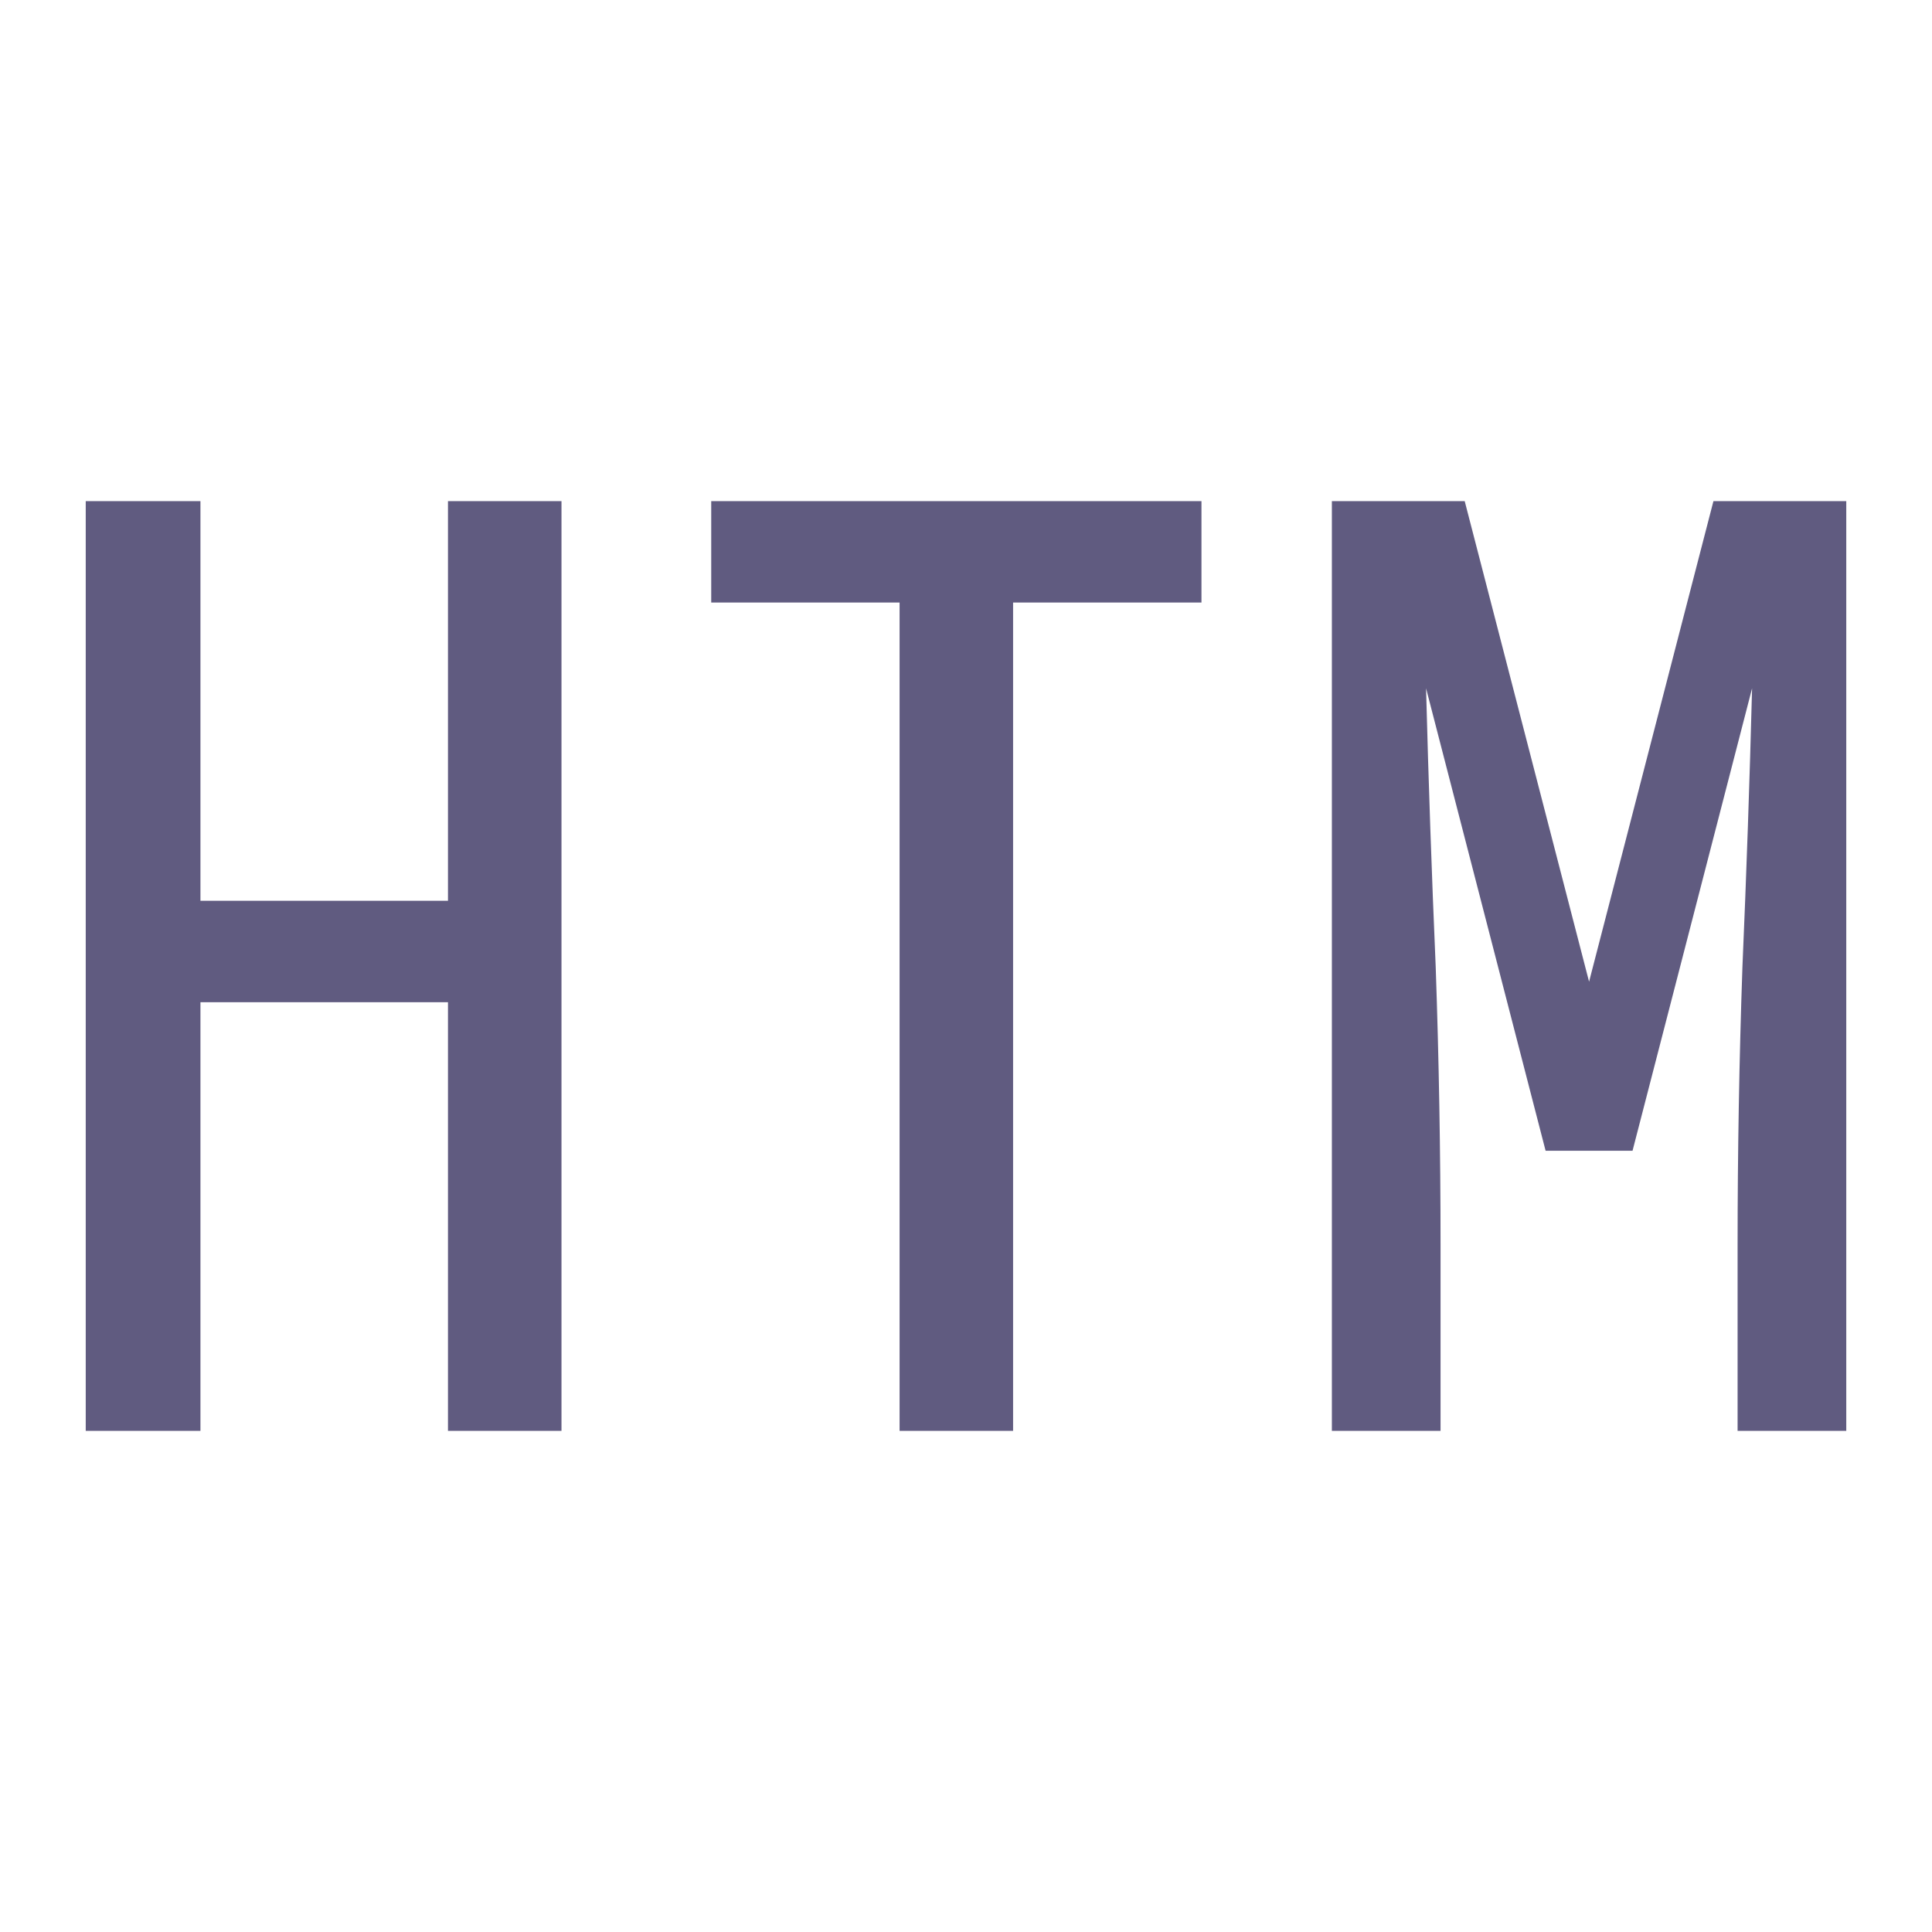
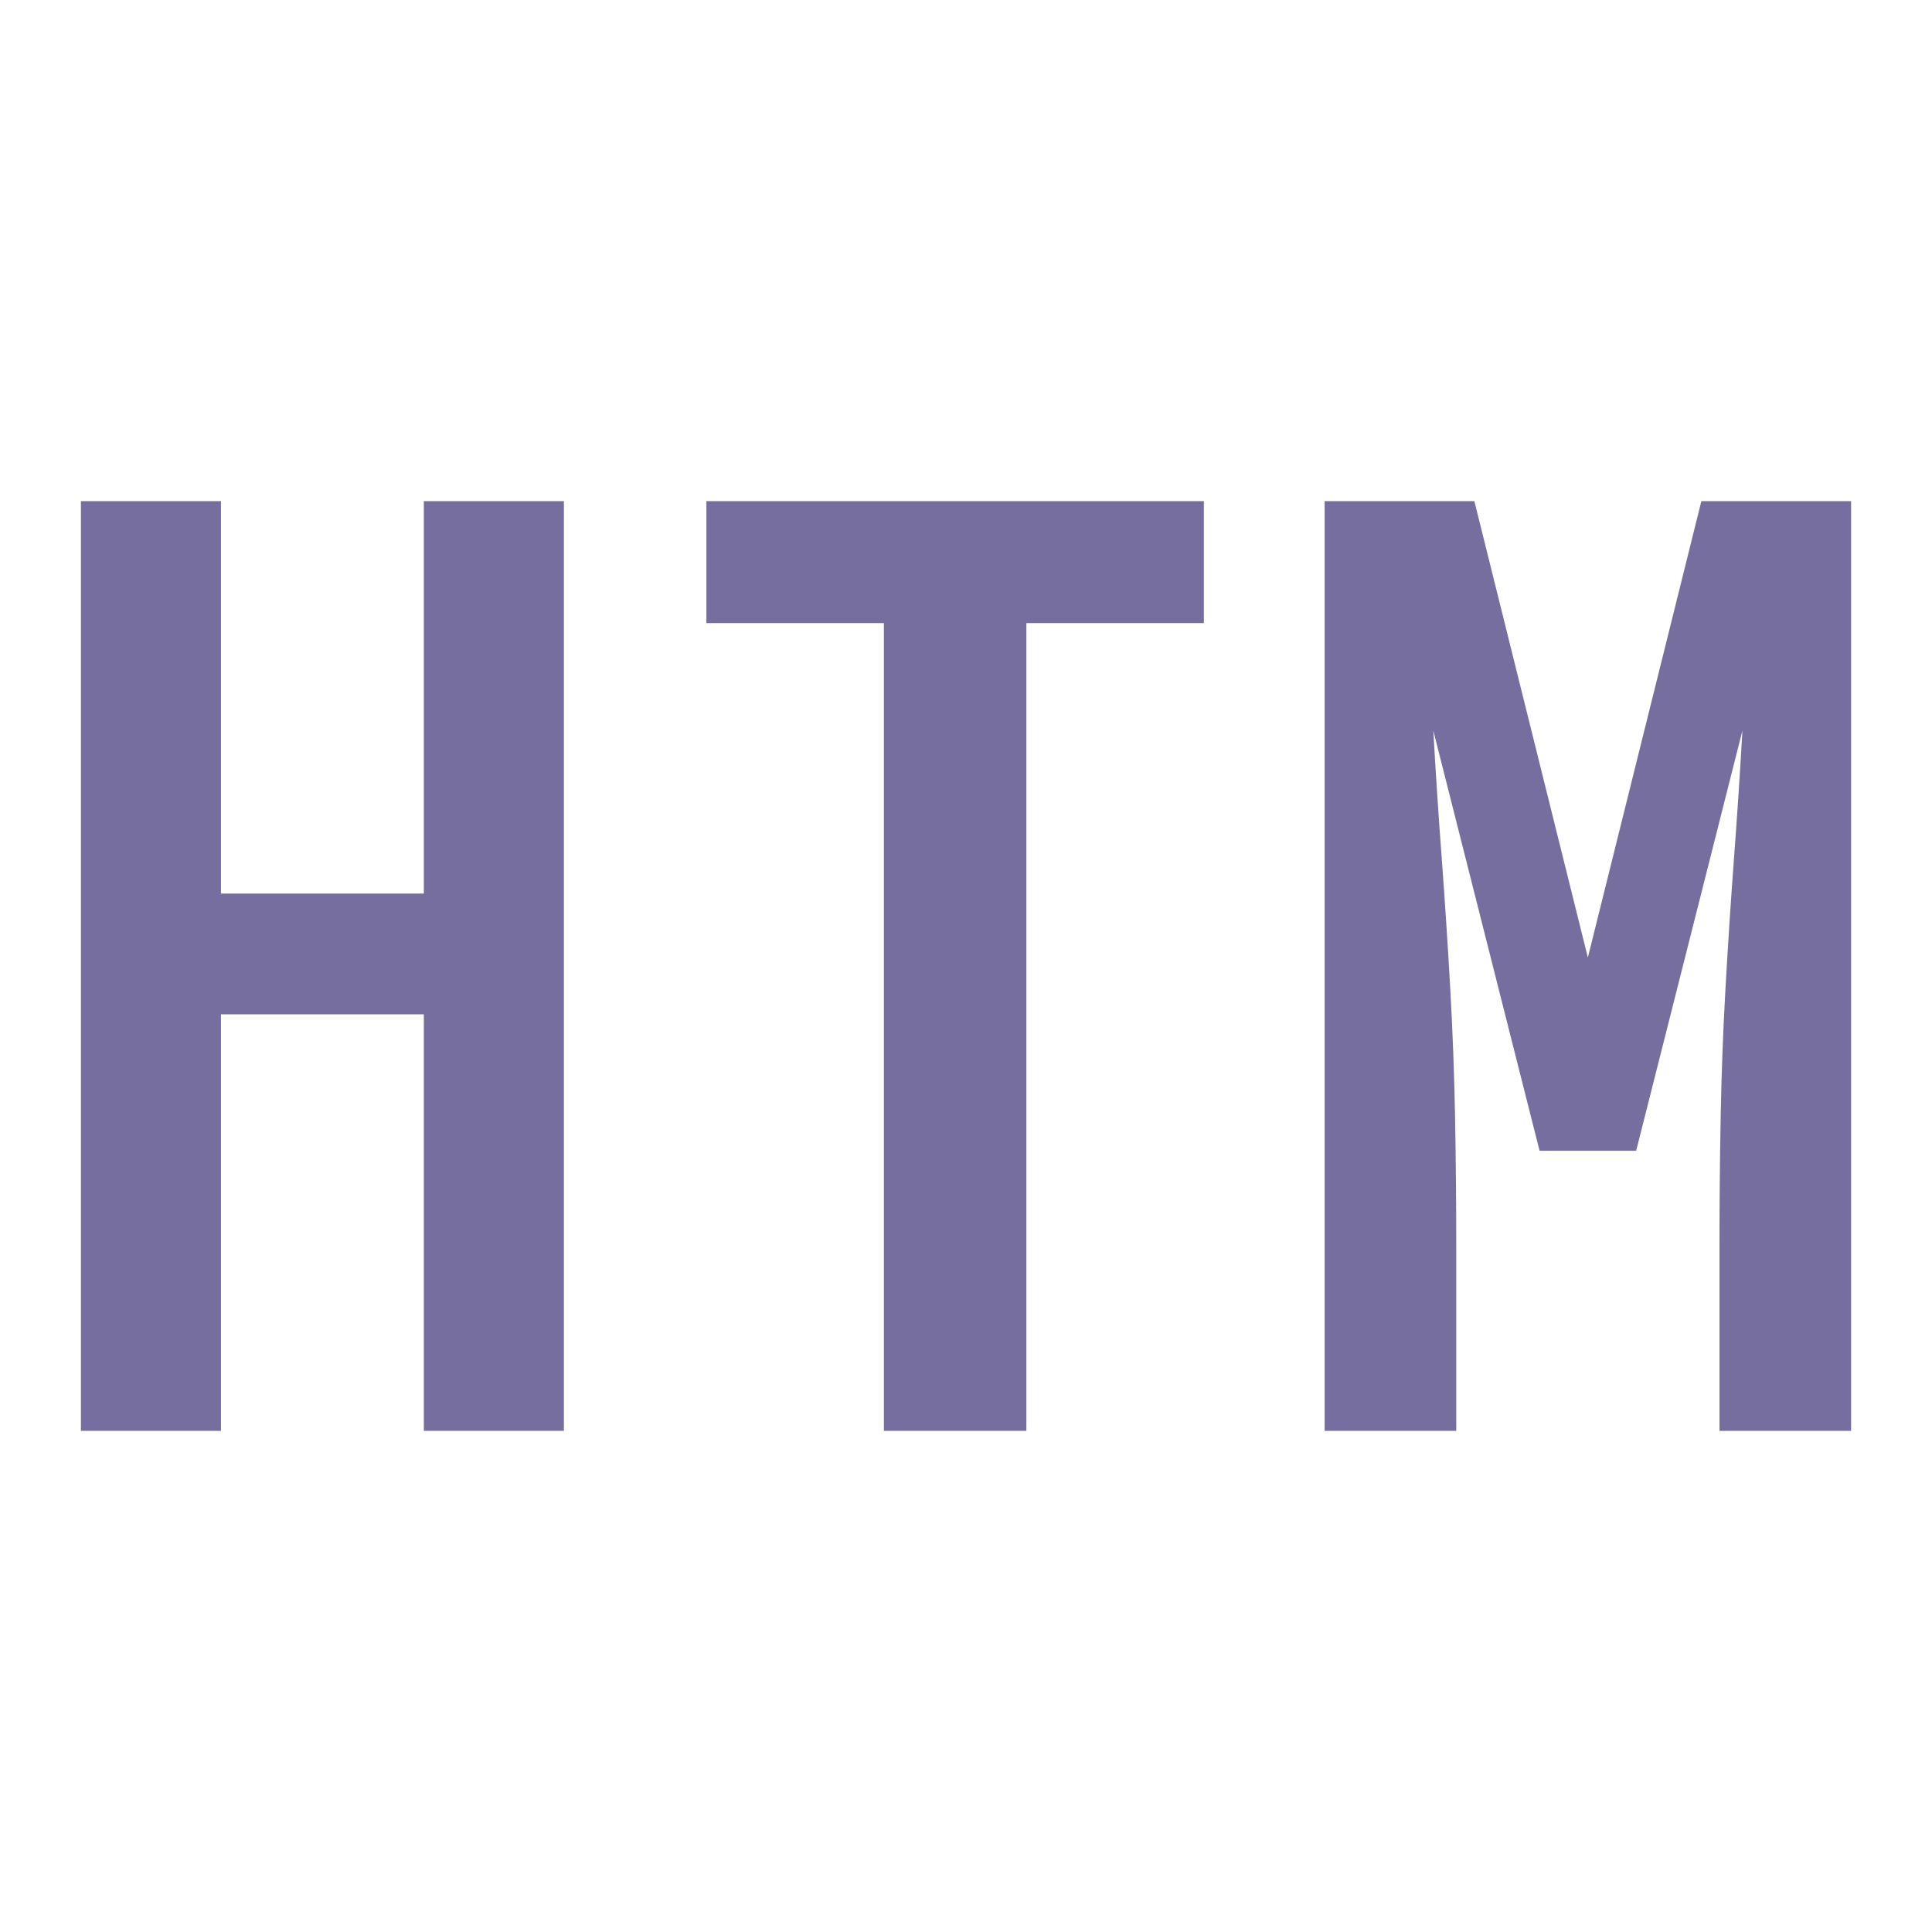
<svg xmlns="http://www.w3.org/2000/svg" width="16" height="16" viewBox="0 0 16 16">
-   <path fill="#605b80" d="M0.71 11.85V4.15H1.66V7.46H3.71V4.15H4.65V11.85H3.71V8.3H1.66V11.85ZM7.45 11.85V4.99H5.89V4.15H9.95V4.99H8.39V11.85ZM11.03 11.85V4.15H12.13L13.16 8.13L14.19 4.15H15.29V11.85H14.39V10.31Q14.39 9.16 14.43 8.01Q14.48 6.85 14.51 5.7L13.52 9.53H12.8L11.81 5.7Q11.84 6.85 11.89 8.01Q11.93 9.16 11.93 10.31V11.85Z" />
+   <path fill="#766e9e" d="M0.67 11.85V4.15H1.83V7.4H3.51V4.15H4.67V11.85H3.51V8.4H1.83V11.85ZM7.32 11.85V5.16H5.85V4.15H9.97V5.16H8.5V11.85ZM10.97 11.85V4.15H12.21L13.15 7.93L14.09 4.15H15.33V11.85H14.24V10.31Q14.24 9.78 14.25 9.24Q14.26 8.71 14.29 8.18Q14.32 7.65 14.36 7.11Q14.4 6.58 14.43 6.05L13.55 9.53H12.75L11.87 6.05Q11.9 6.58 11.94 7.11Q11.98 7.65 12.01 8.18Q12.04 8.71 12.05 9.24Q12.06 9.78 12.06 10.31V11.85Z" />
</svg>
